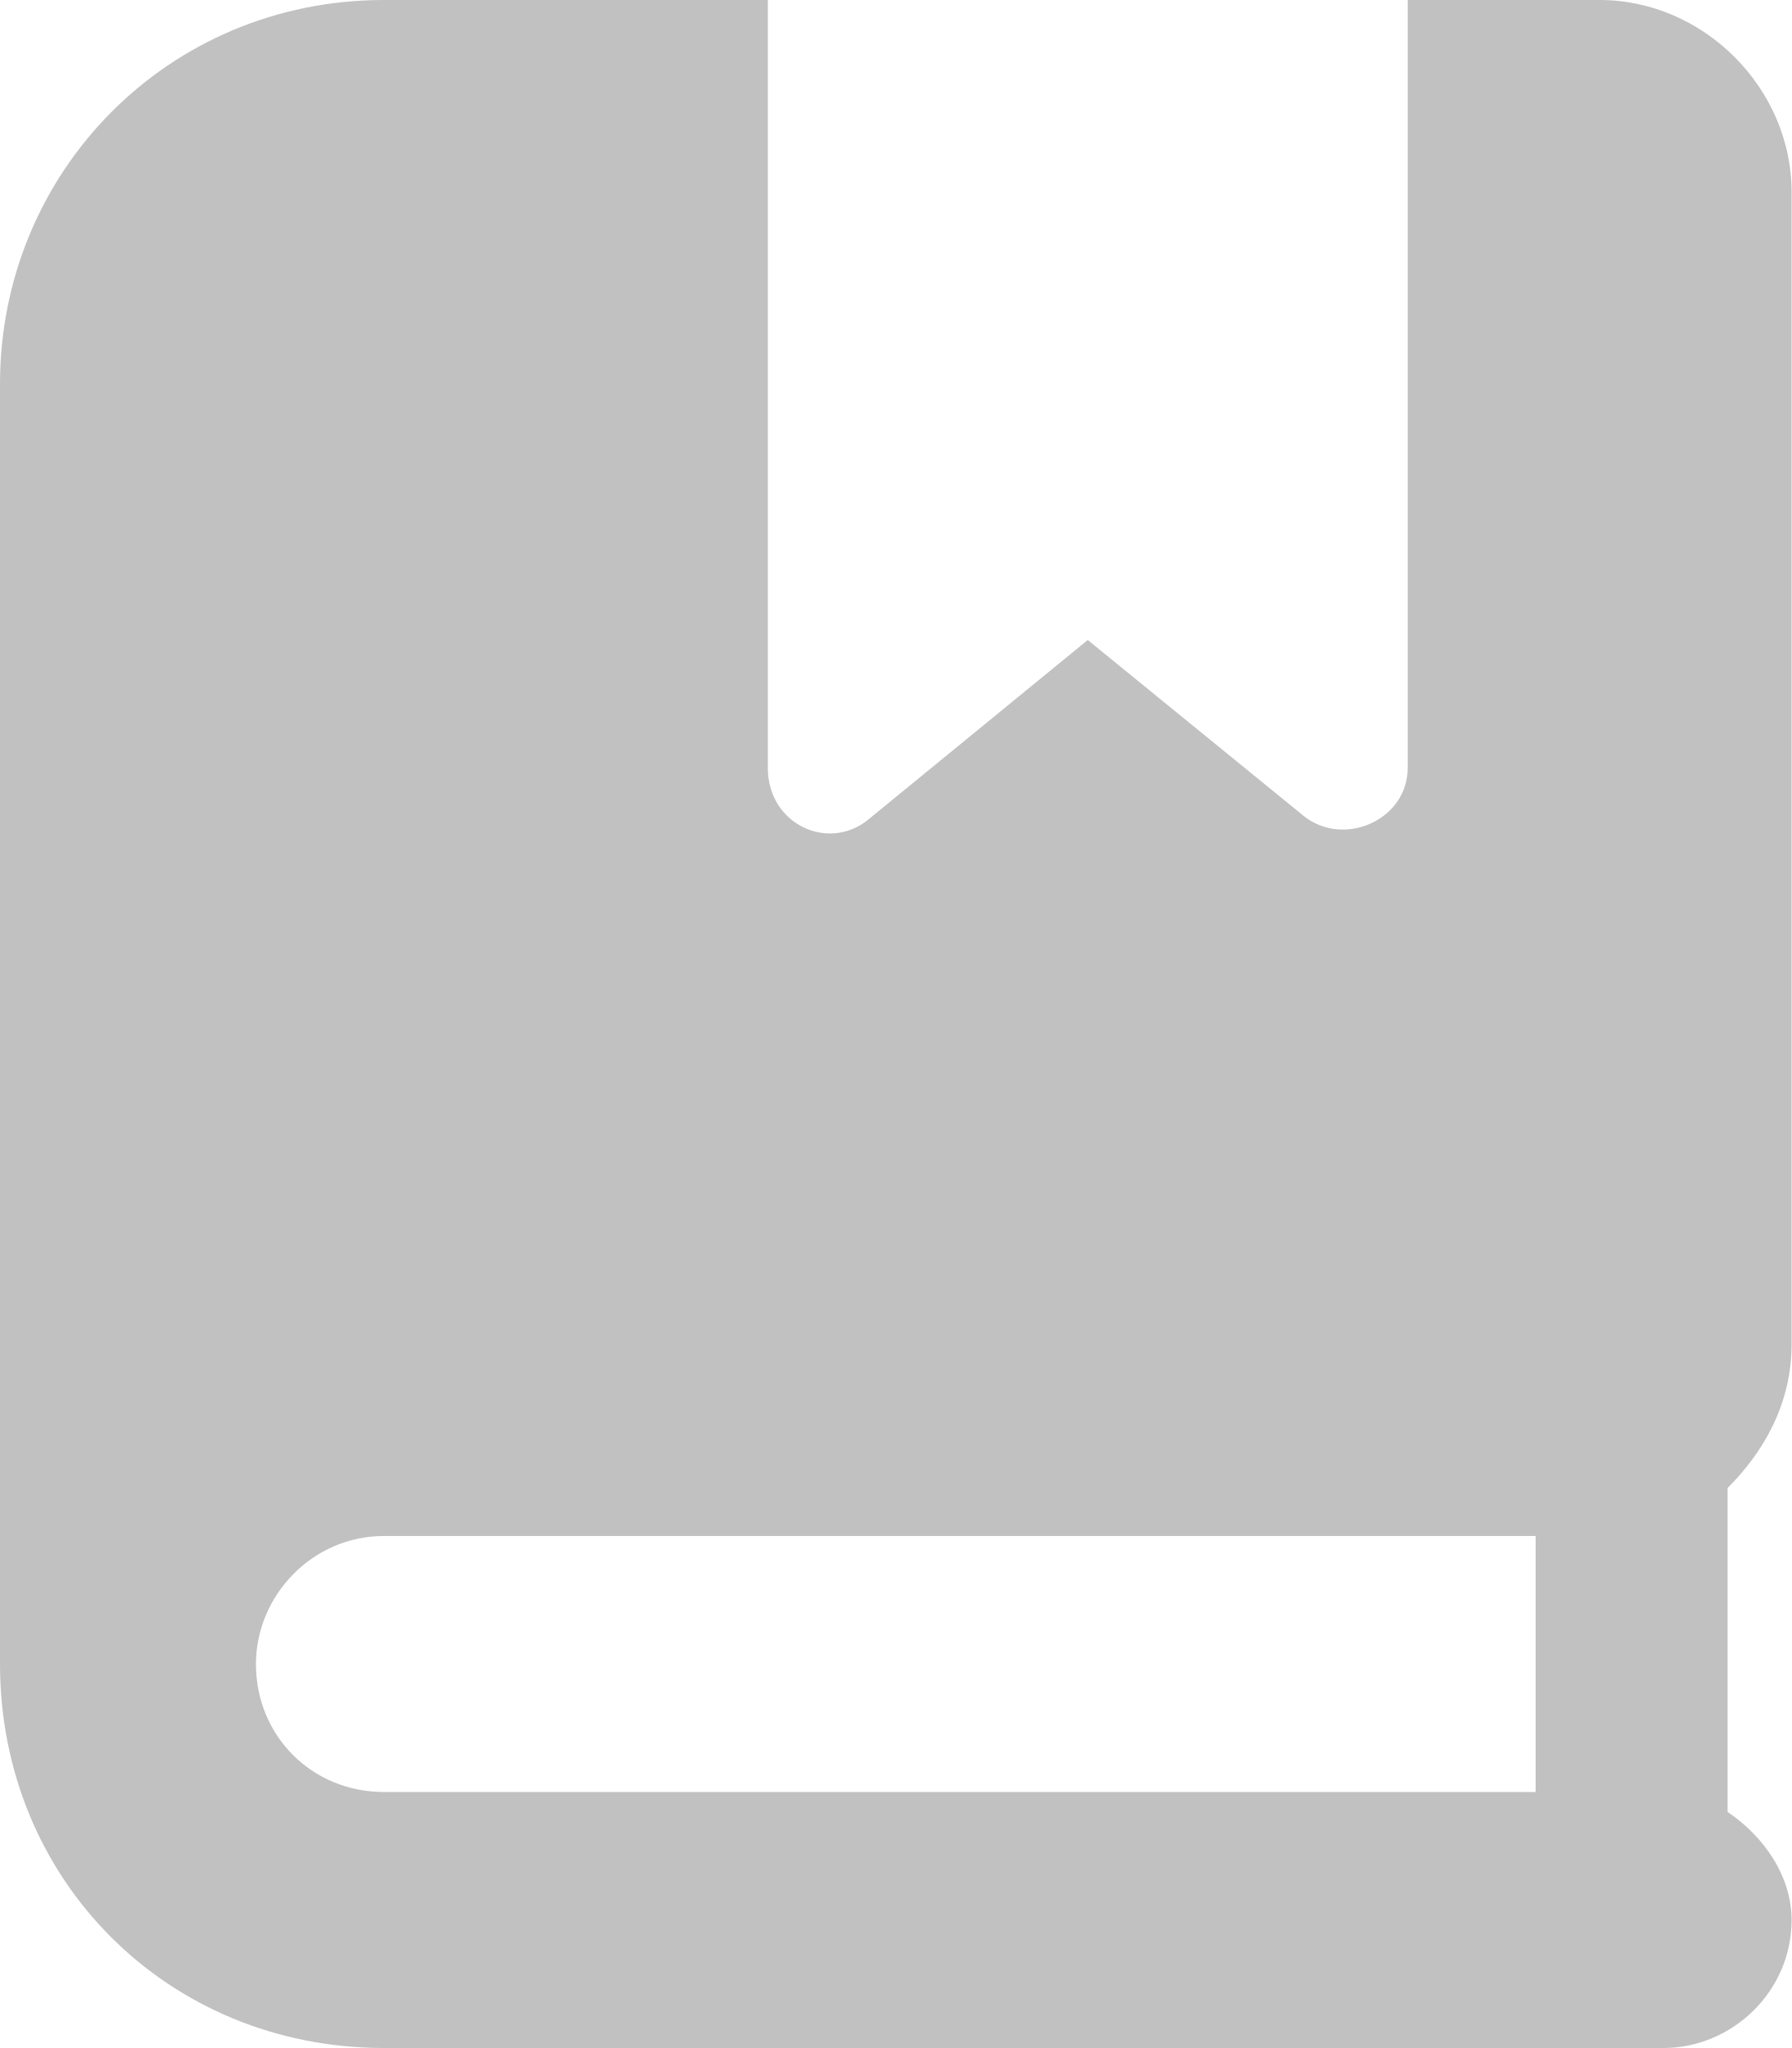
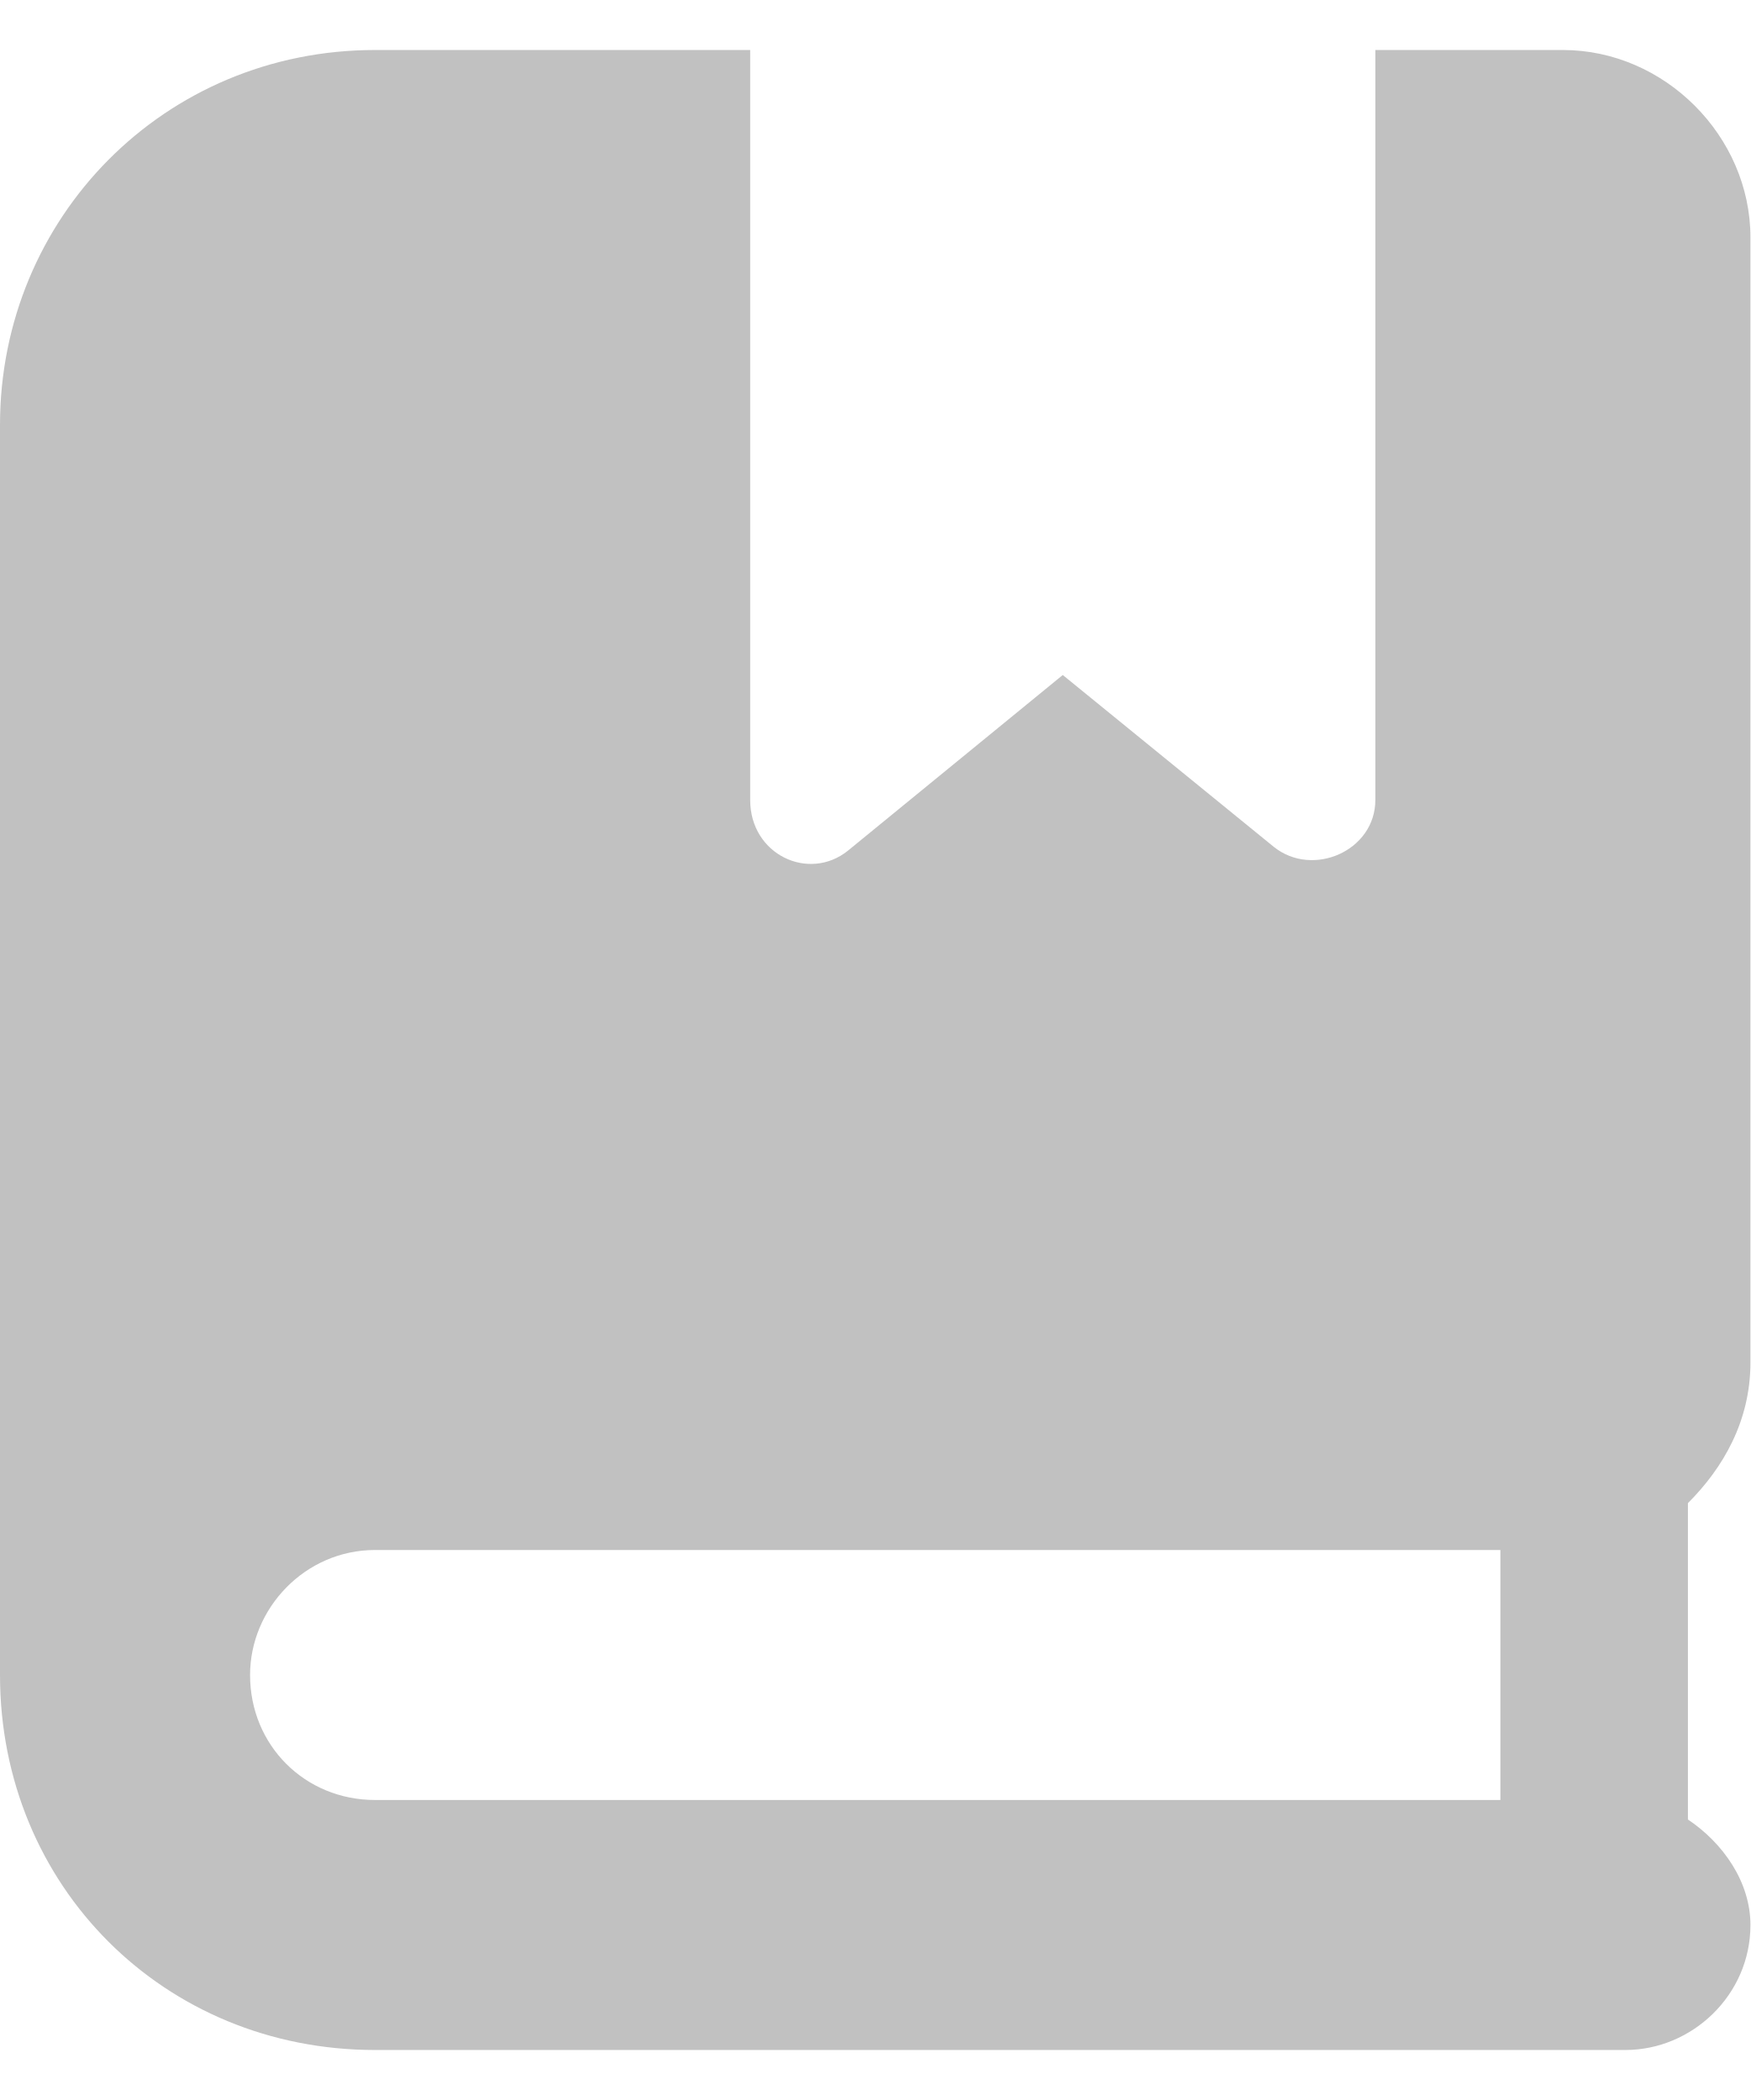
- <svg xmlns="http://www.w3.org/2000/svg" width="14" height="16" viewBox="0 0 14 16" fill="none">
+ <svg xmlns="http://www.w3.org/2000/svg" width="10" height="12" viewBox="0 0 14 16" fill="none">
  <path d="M14 10.5C14 10.969 13.781 11.344 13.5 11.625V14.156C13.781 14.344 14 14.656 14 15C14 15.562 13.531 16 13 16H3C1.312 16 0 14.688 0 13V3C0 1.344 1.312 0 3 0H6V6C6 6.438 6.469 6.656 6.781 6.406L8.5 5L10.188 6.375C10.5 6.625 11 6.406 11 6V0H12.5C13.312 0 14 0.688 14 1.5V10.5ZM12 14V12H3C2.438 12 2 12.469 2 13C2 13.562 2.438 14 3 14H12Z" fill="#080808" fill-opacity="0.25" />
</svg>
